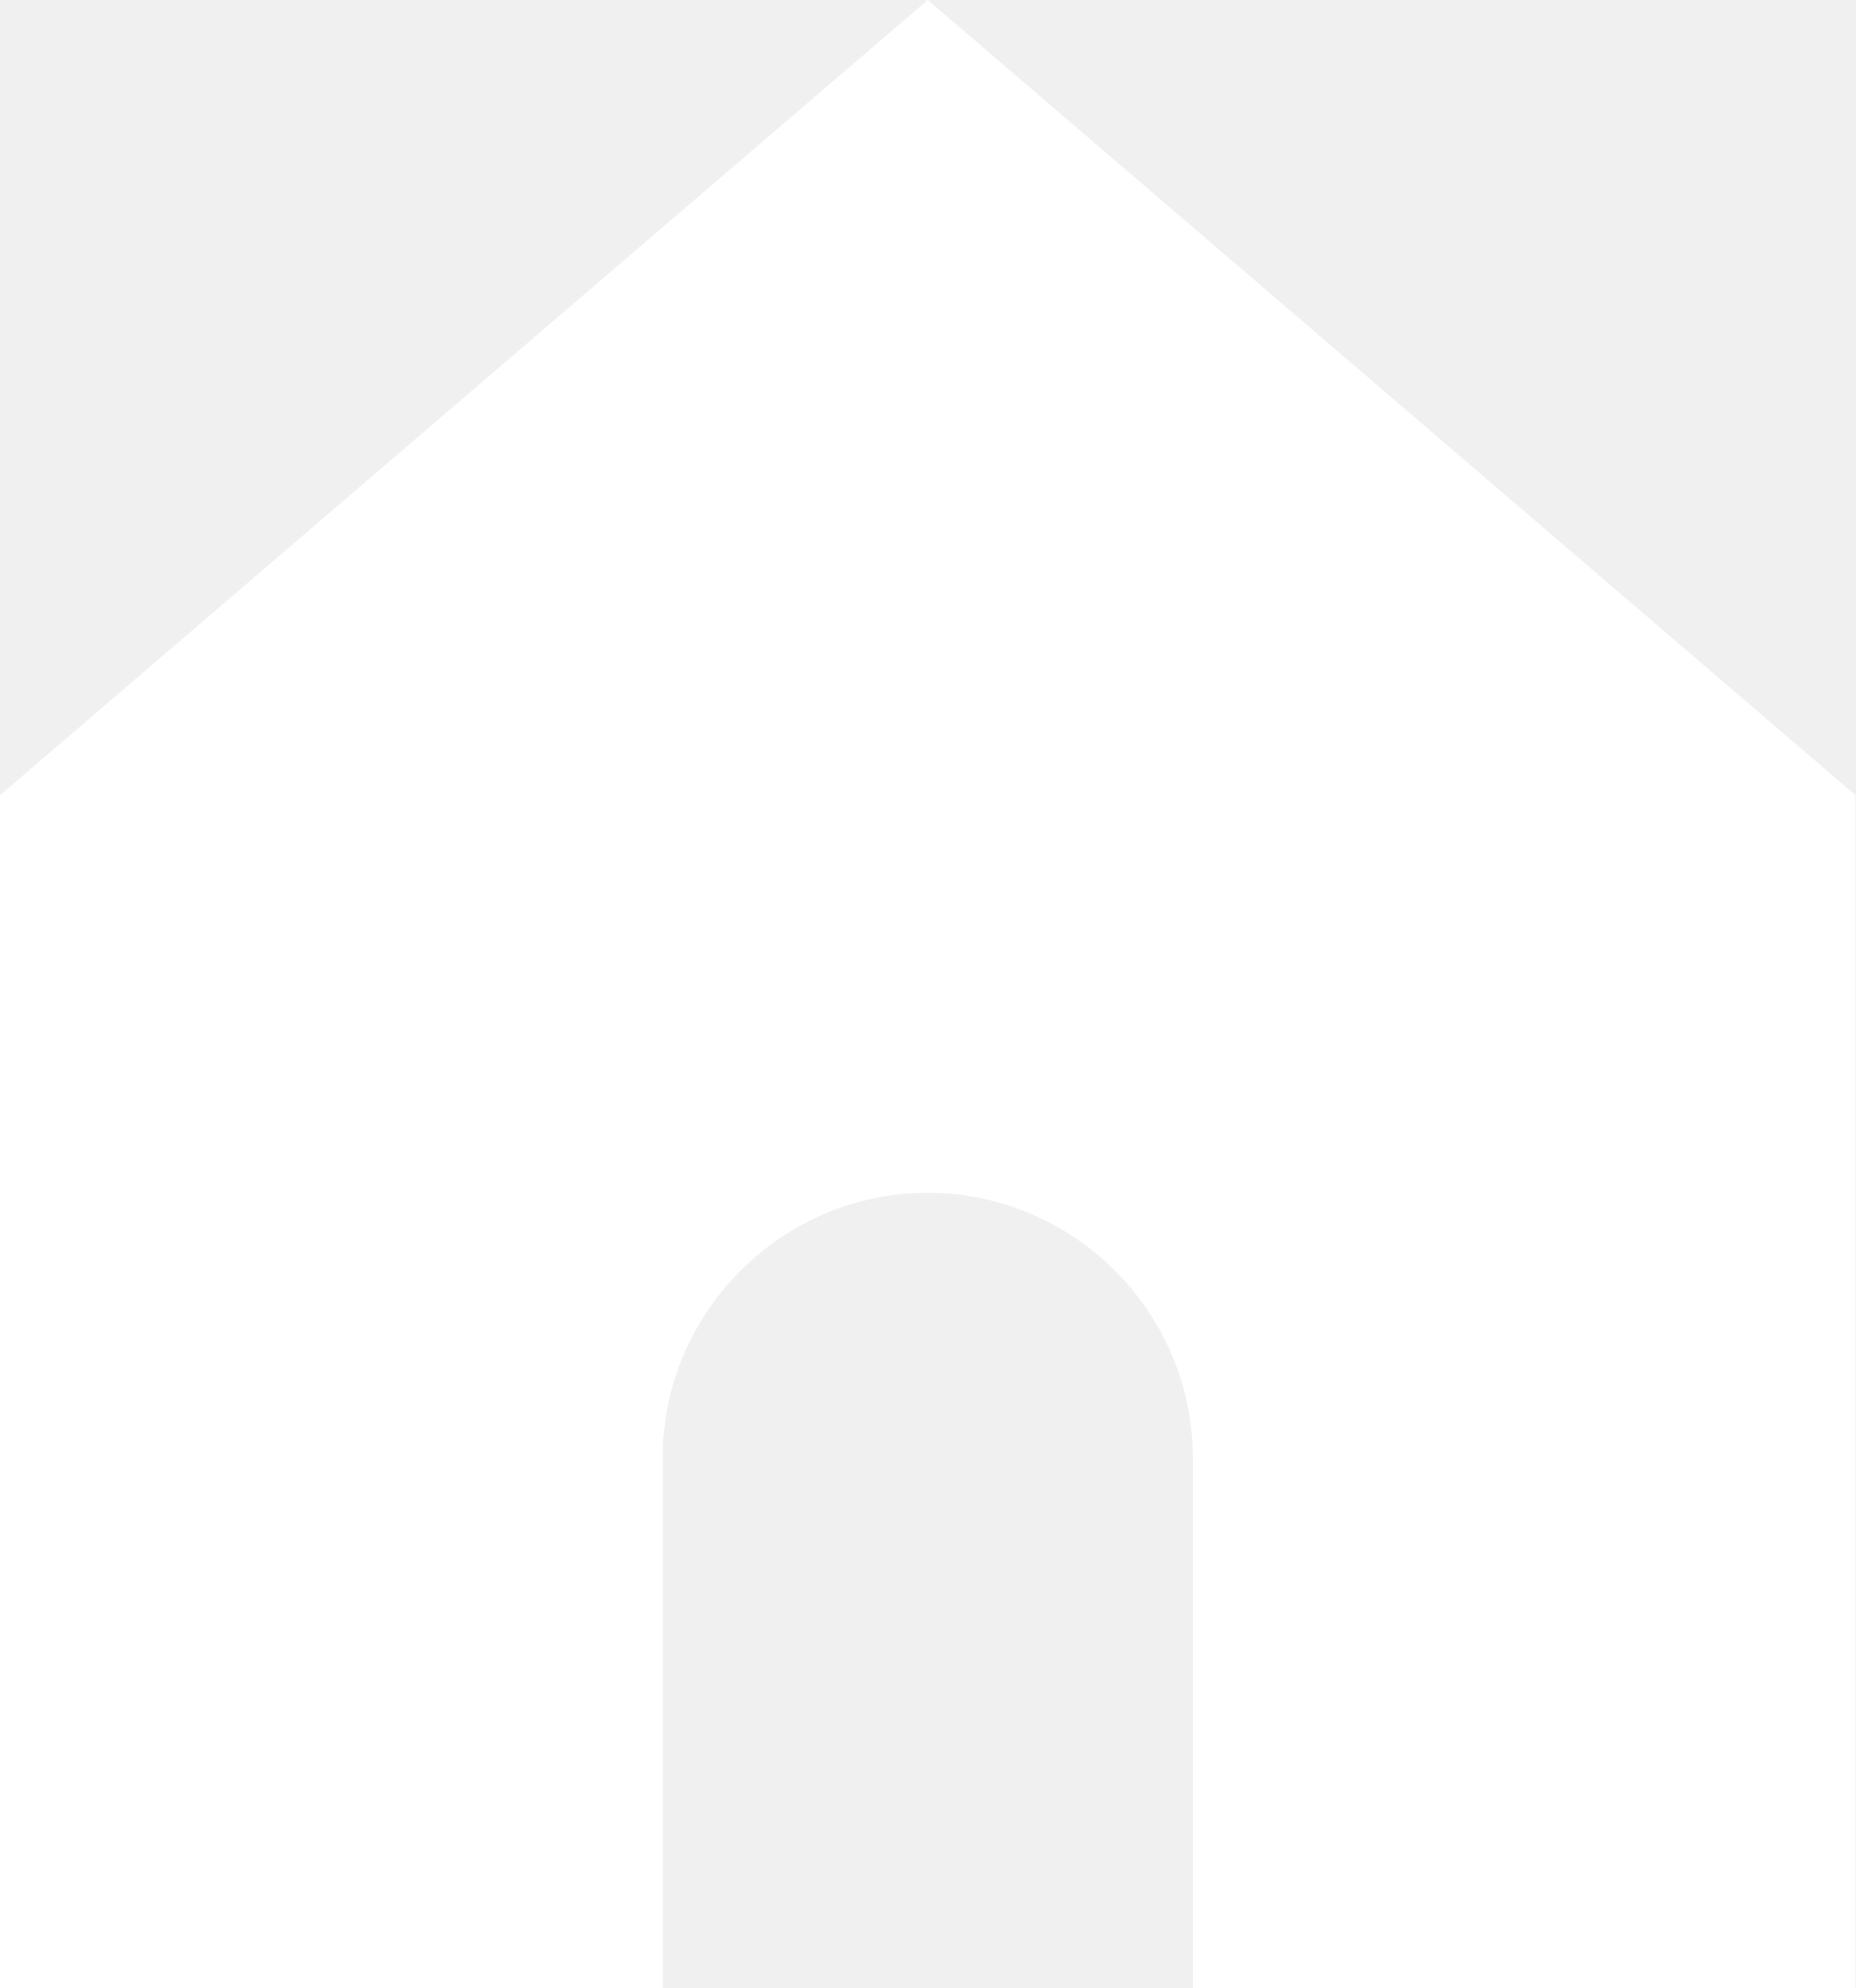
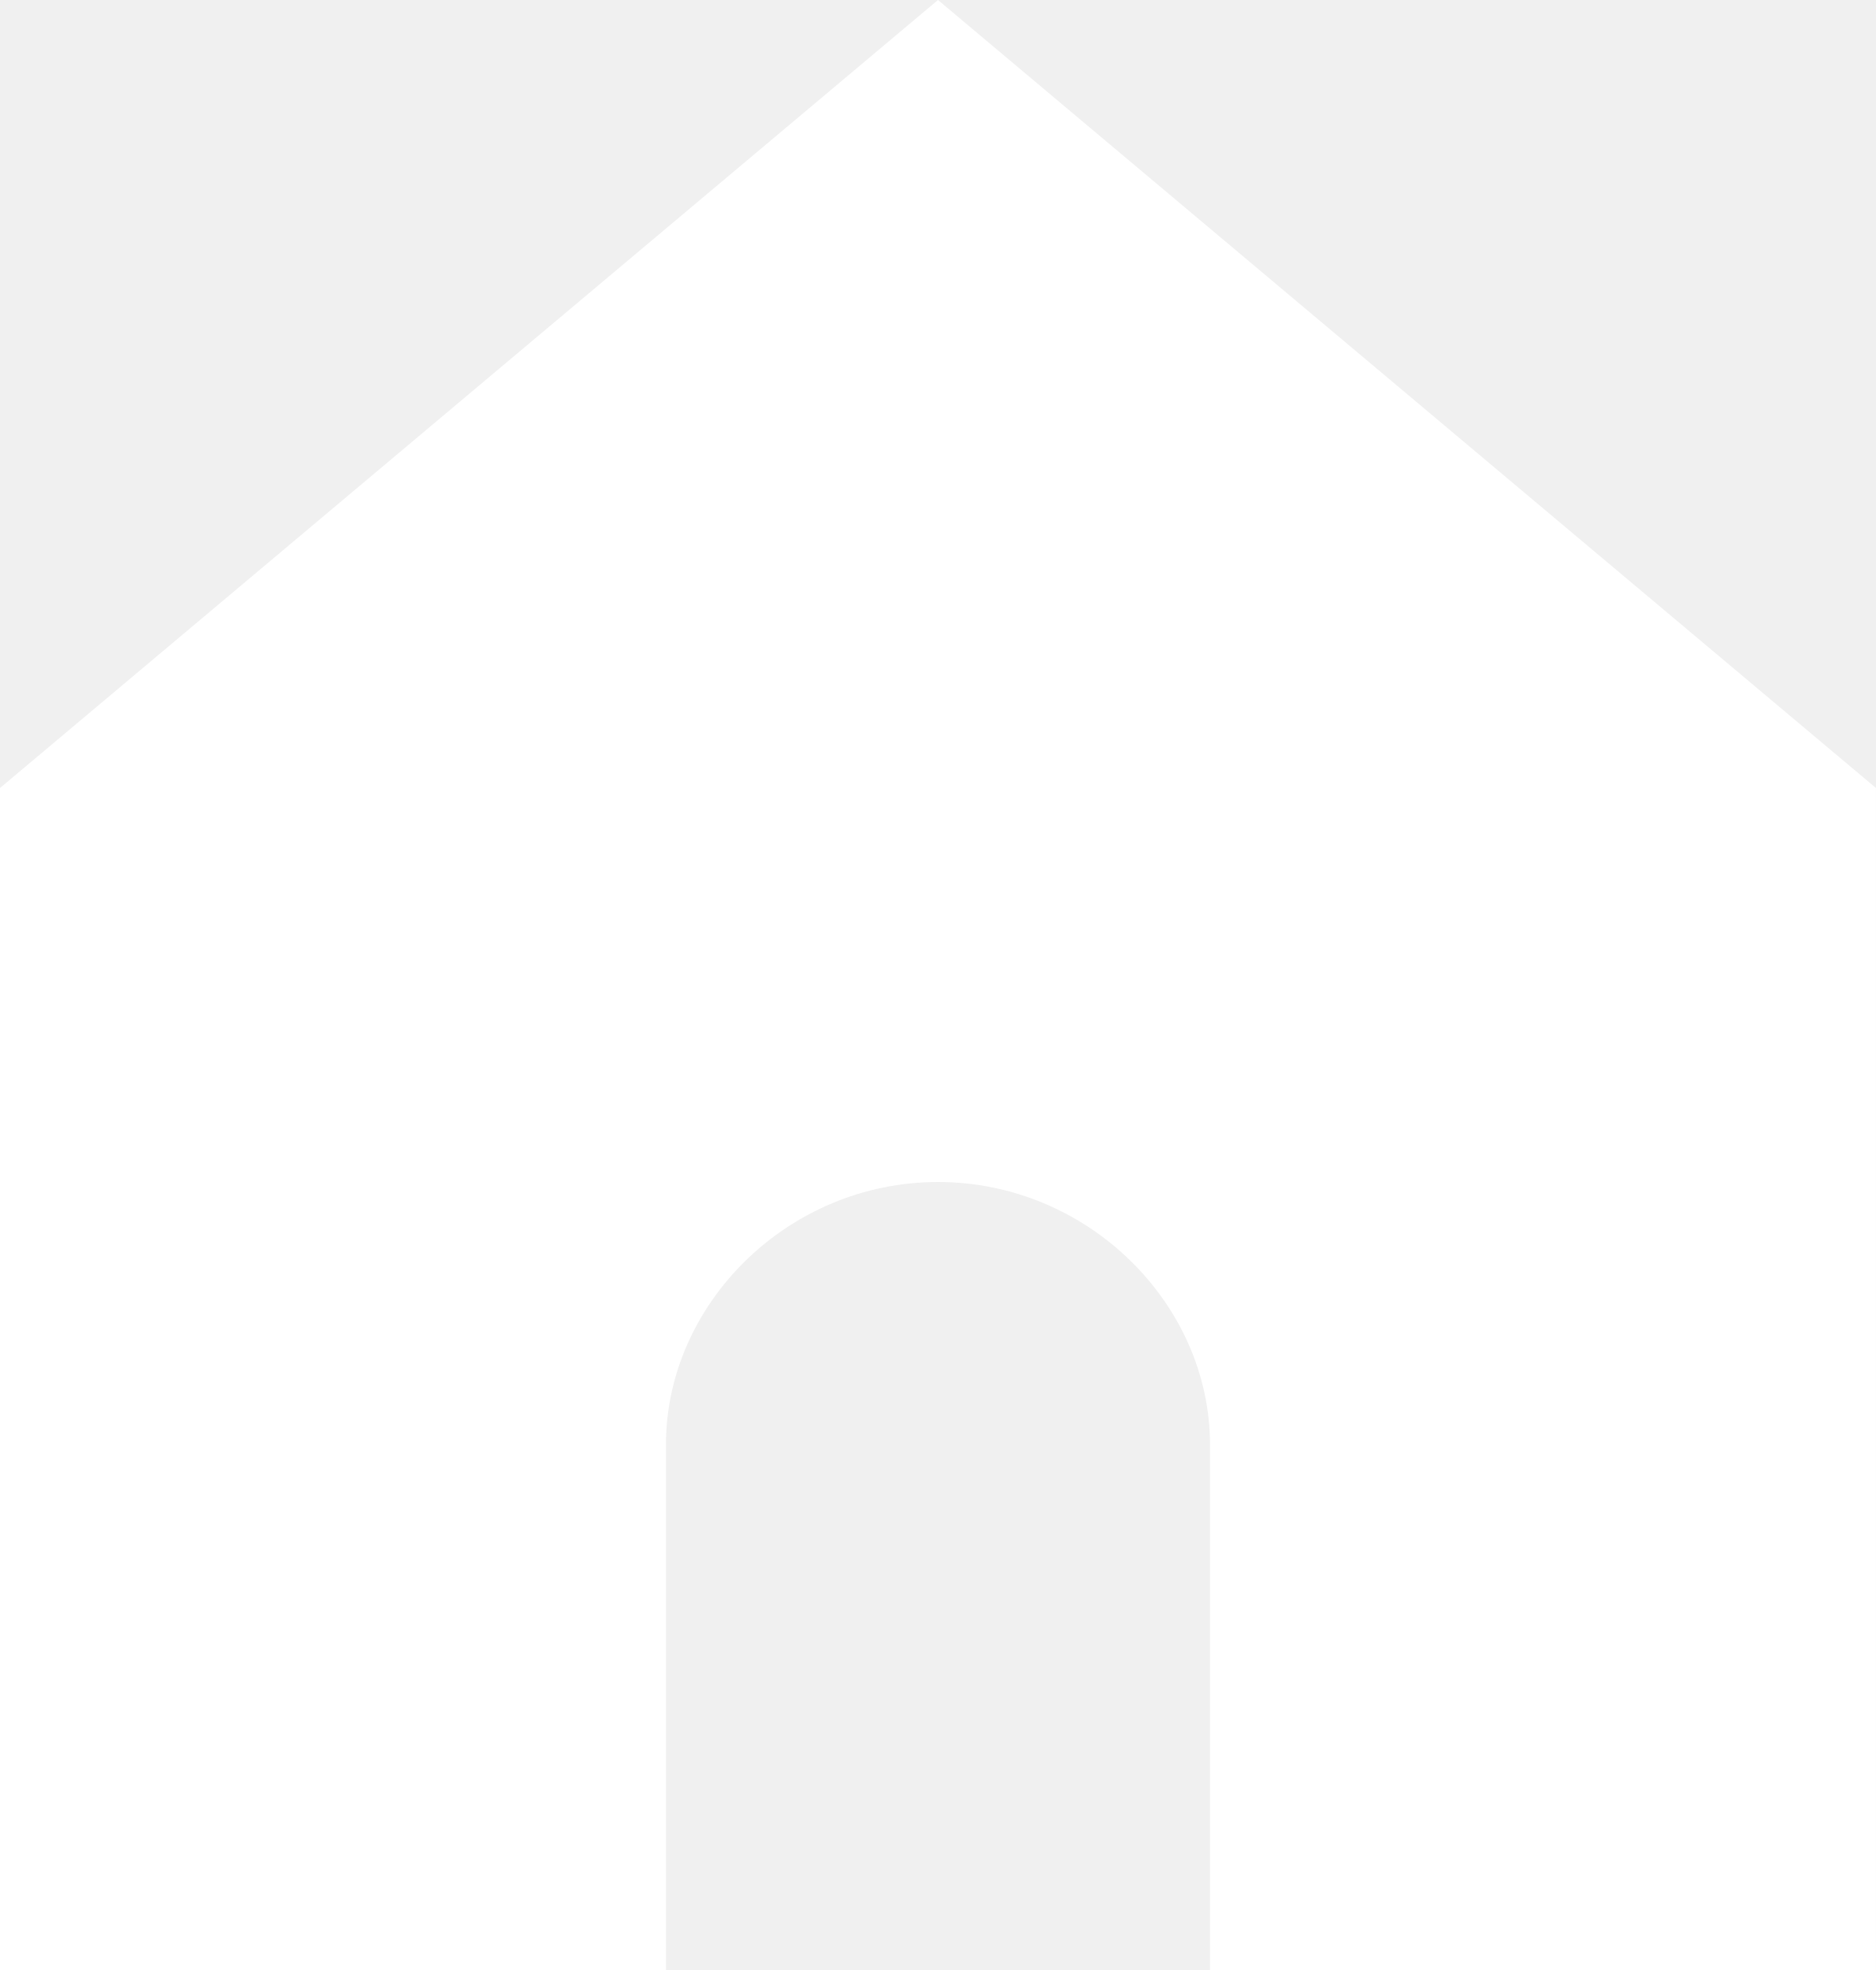
- <svg xmlns="http://www.w3.org/2000/svg" version="1.2" viewBox="0 0 14 15" width="14" height="15">
+ <svg xmlns="http://www.w3.org/2000/svg" version="1.2" viewBox="0 0 20 21" width="20" height="21">
  <style>.a{fill:#fff}</style>
-   <path class="a" d="m0 6v9h5v-4c0-1.1 0.9-2 2-2 1.1 0 2 0.9 2 2v4h5v-9l-7-6z" />
+   <path class="a" d="m0 8.4v12.6h7.1v-5.6c0-1.5 1.3-2.8 2.9-2.8 1.6 0 2.9 1.3 2.9 2.8v5.6h7.1v-12.6l-10-8.4z" />
</svg>
